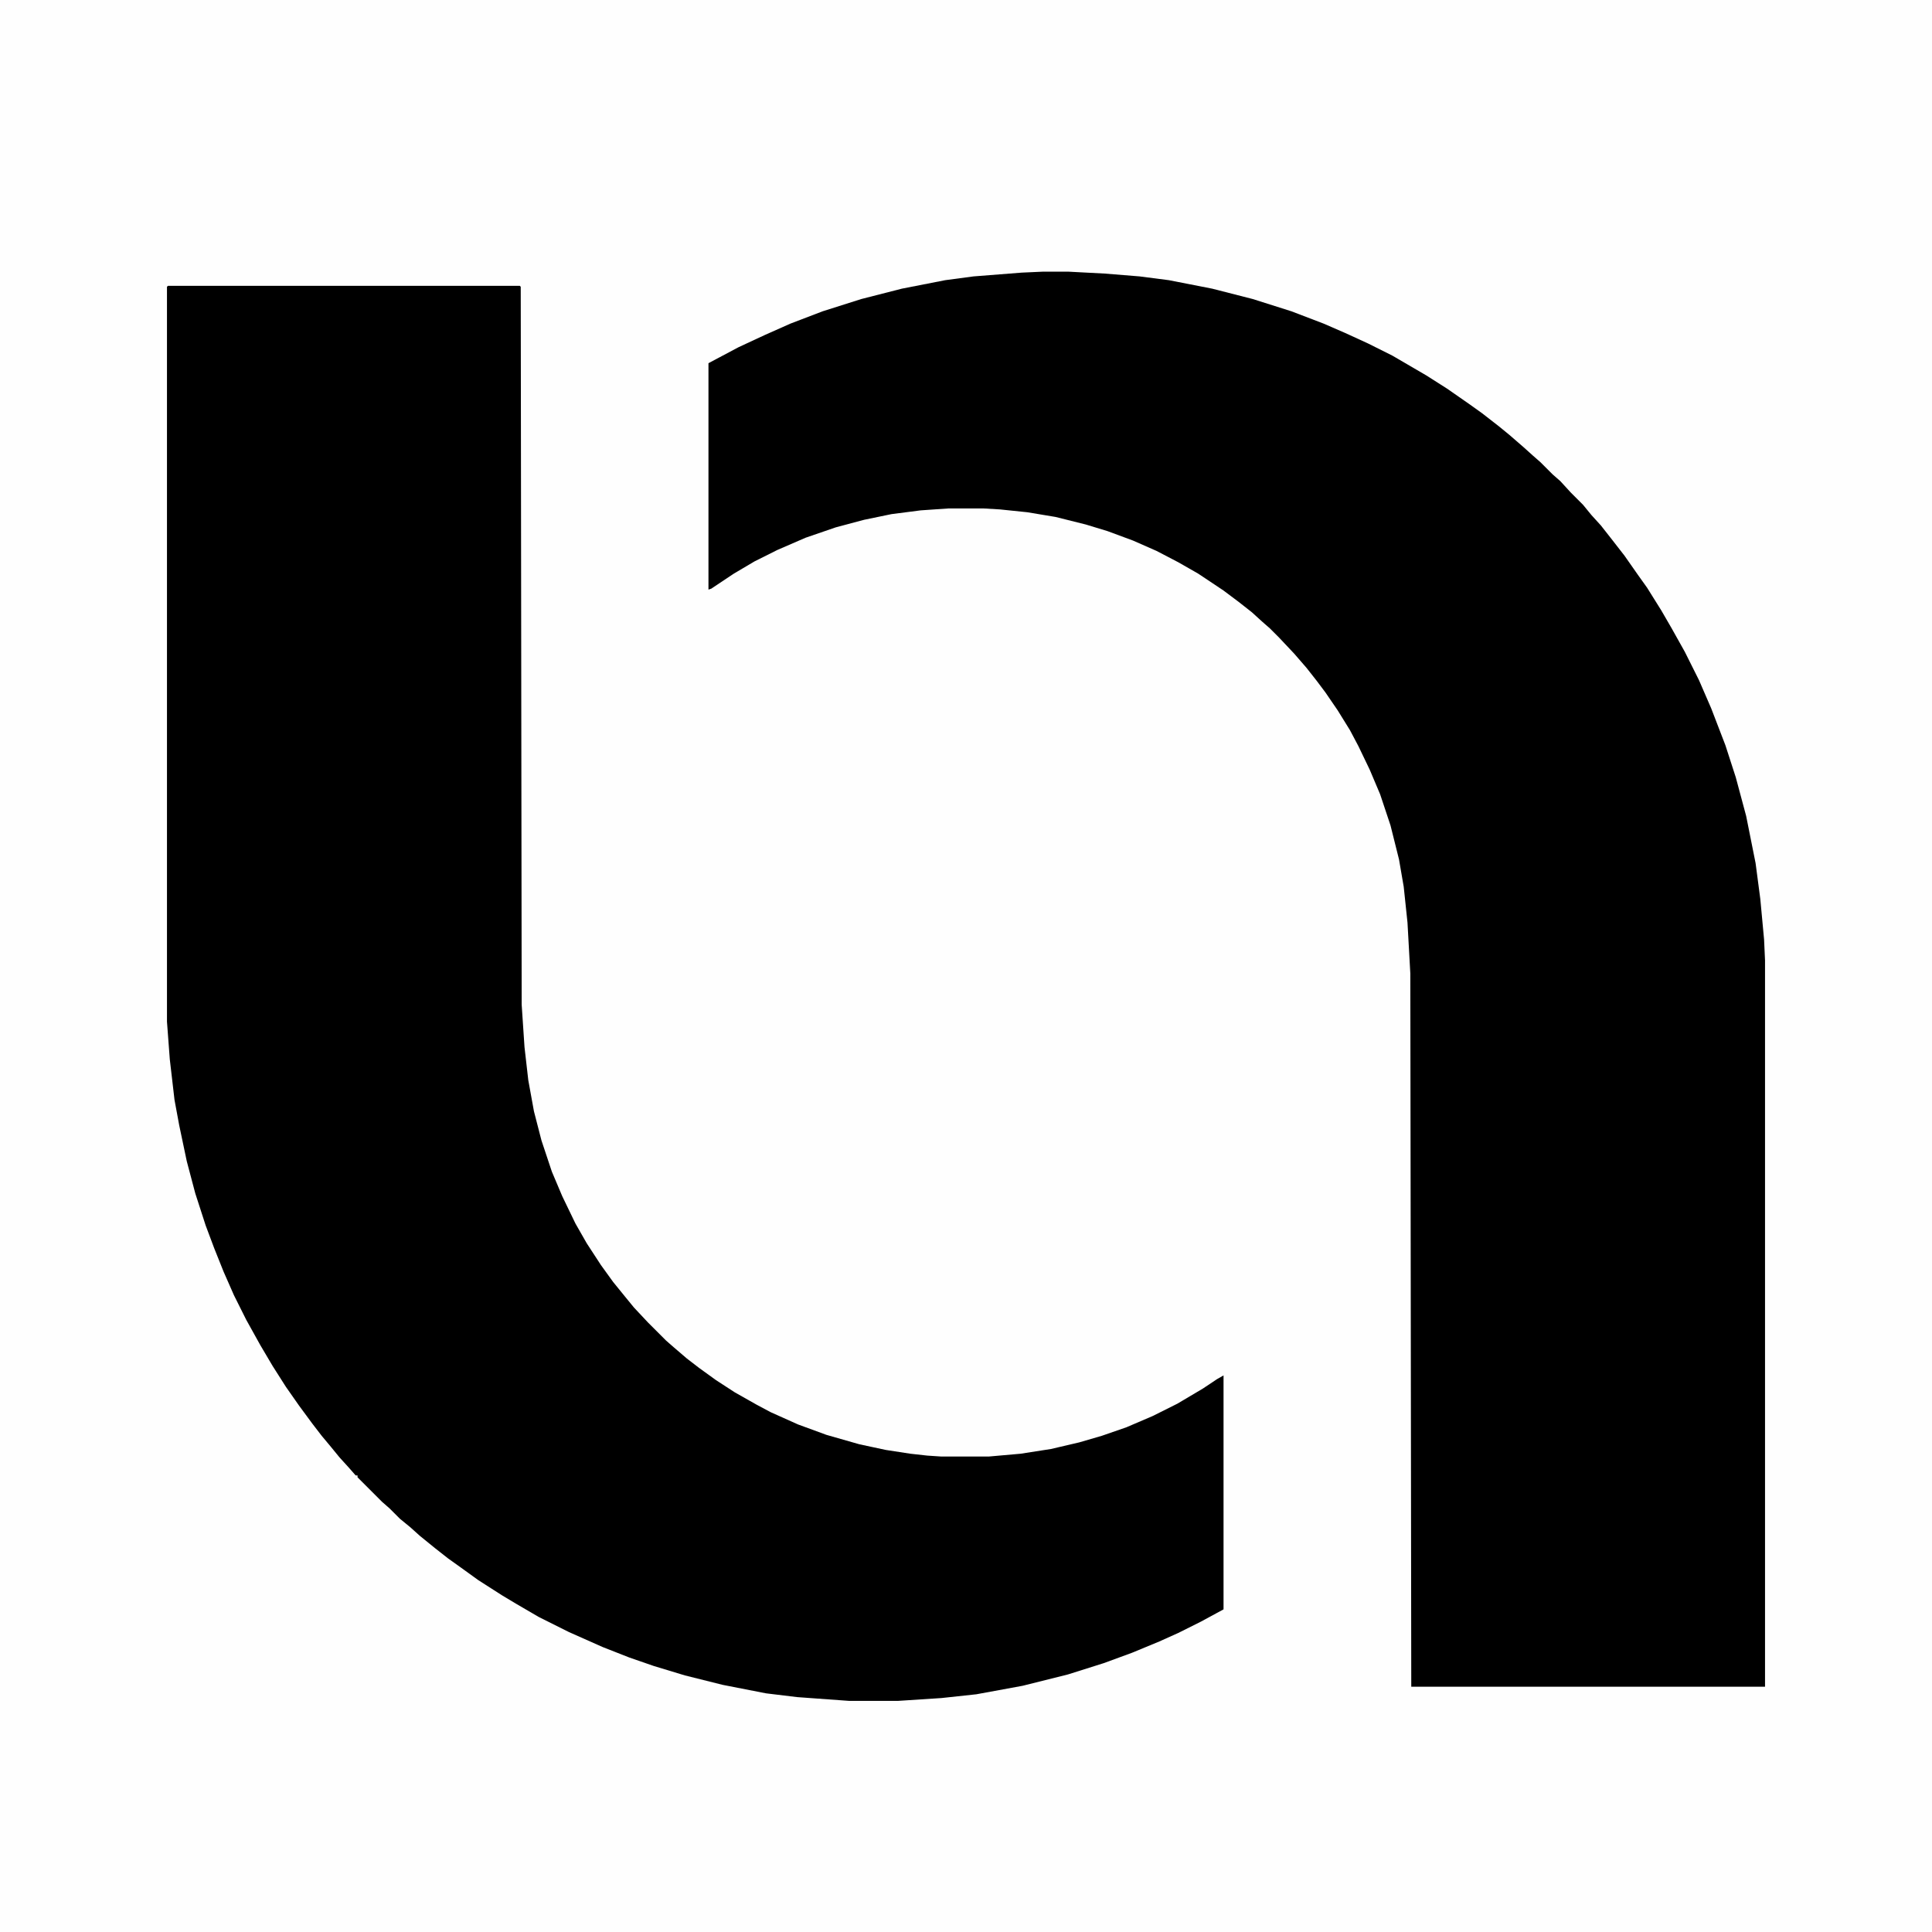
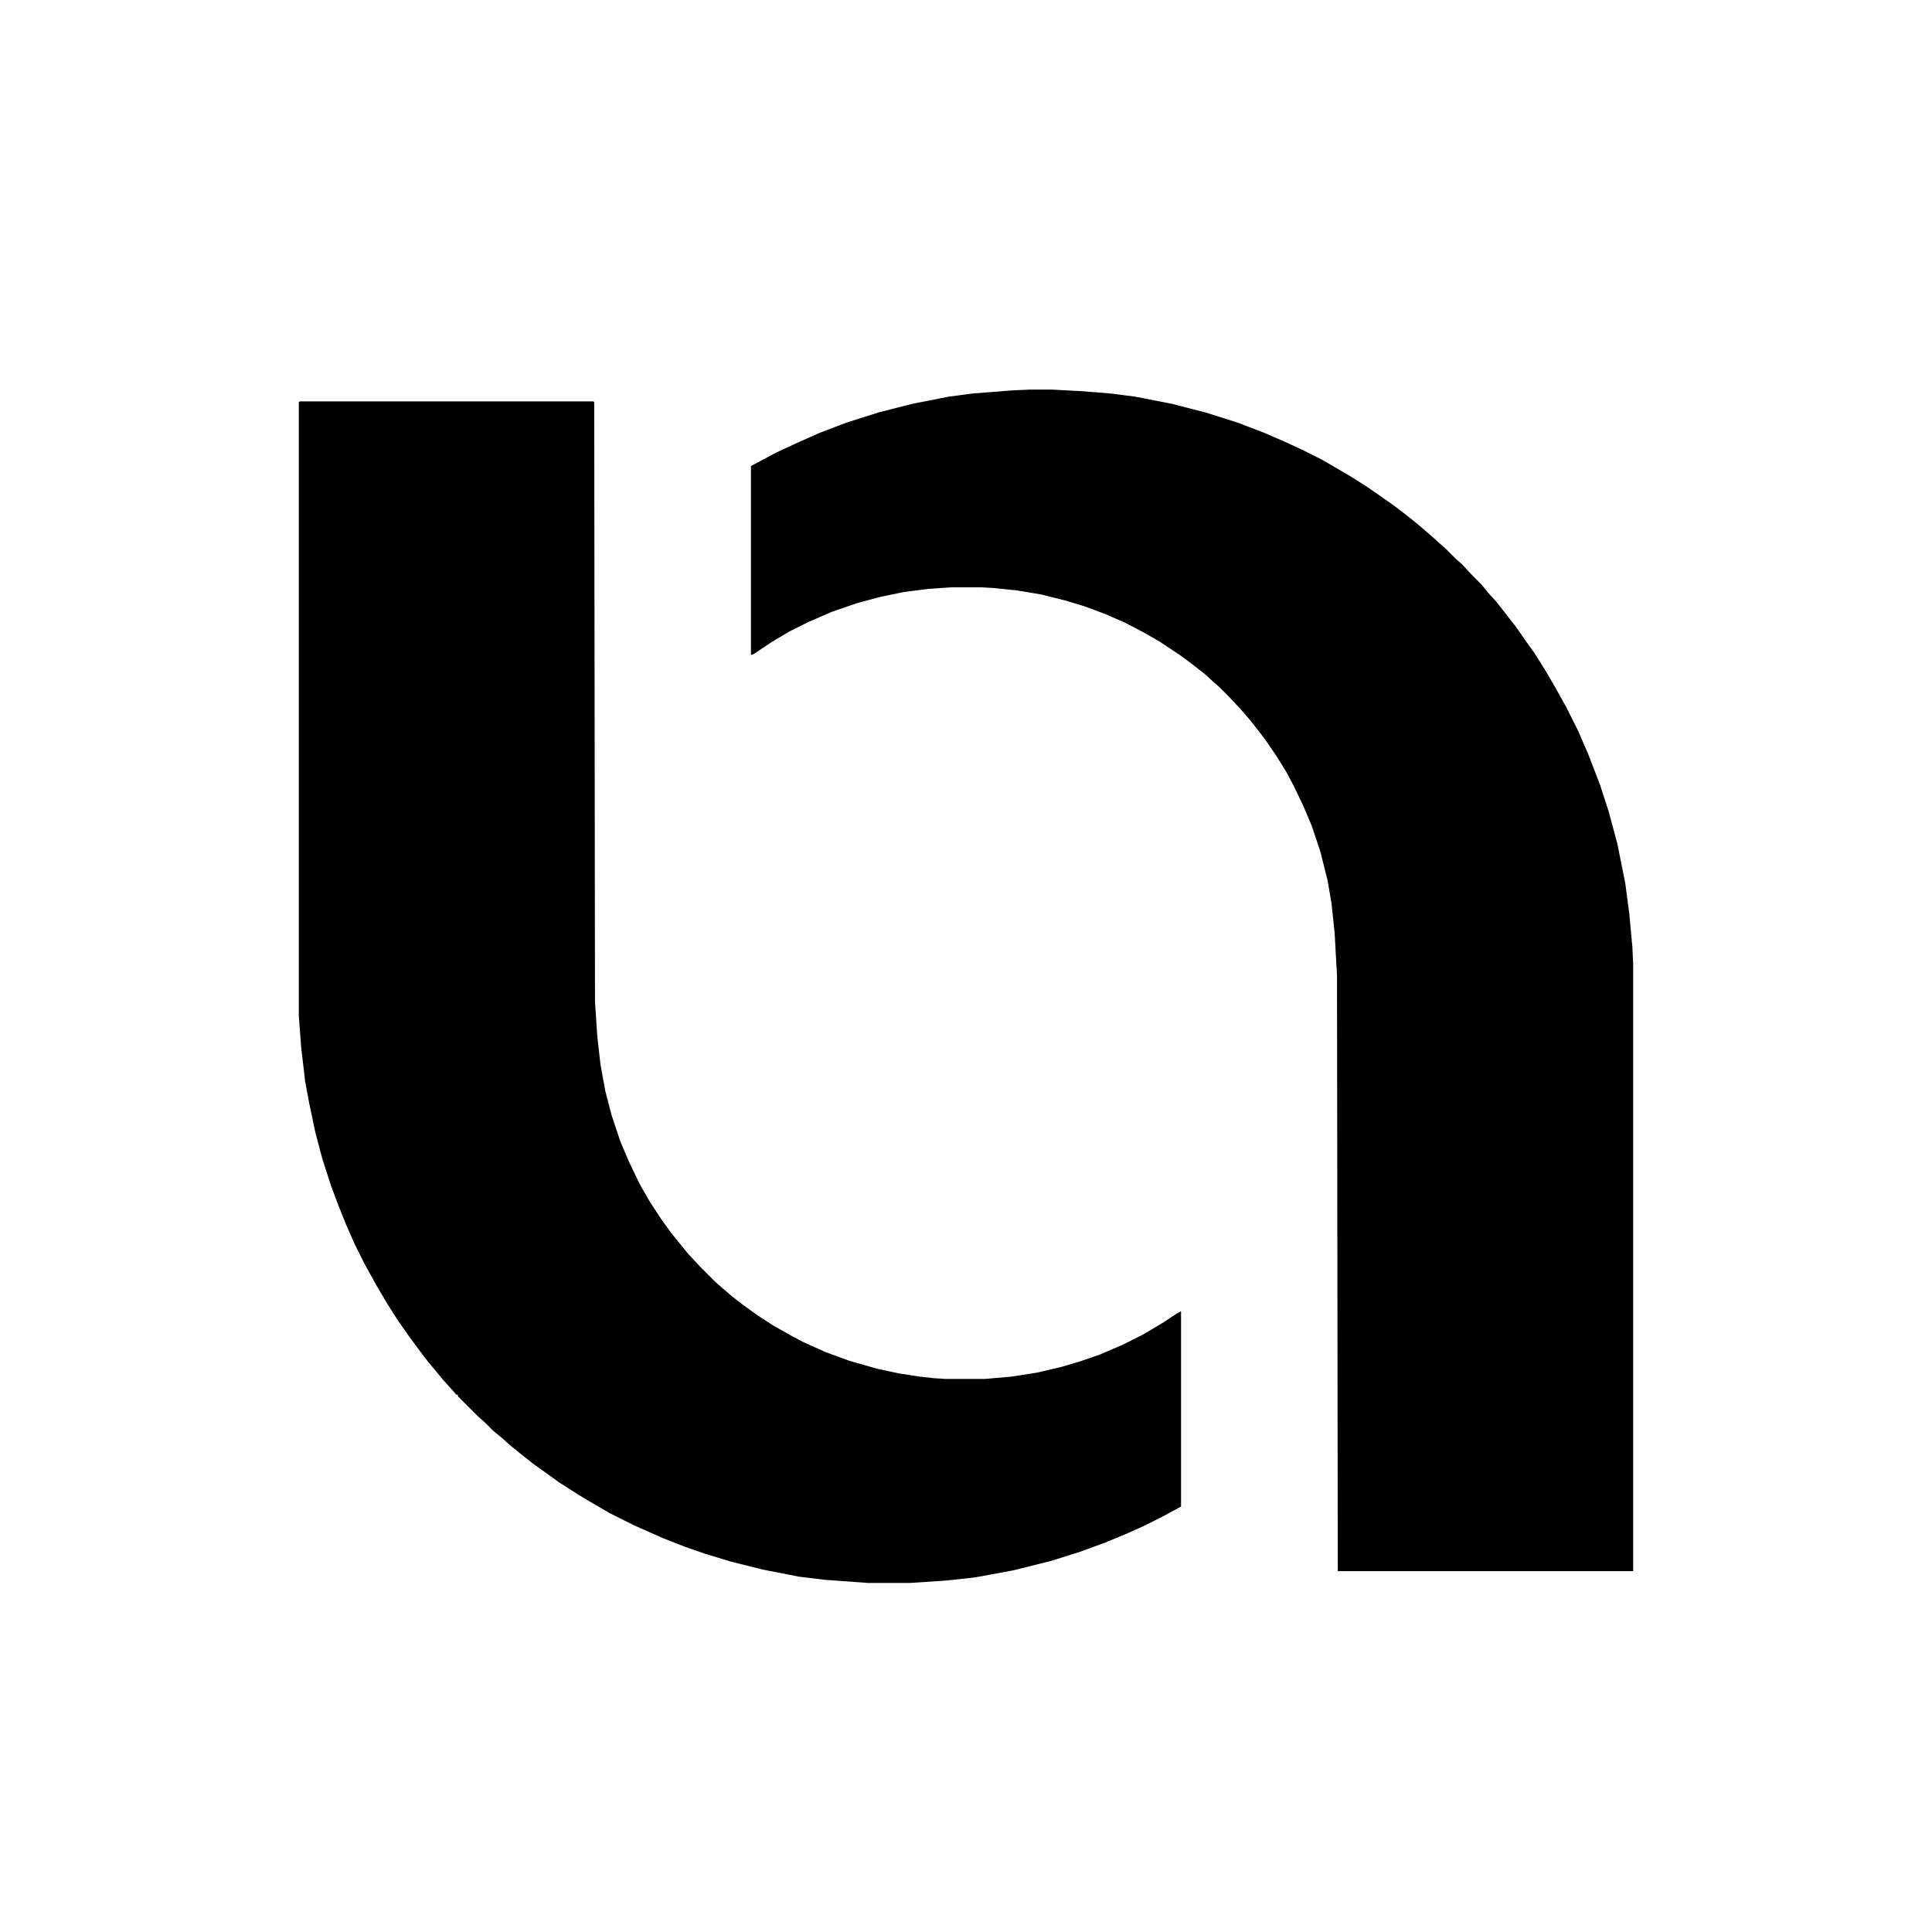
- <svg xmlns="http://www.w3.org/2000/svg" version="1.1" viewBox="0 0 2048 2048" width="750" height="750">
-   <path transform="translate(0)" d="m0 0h2048v2048h-2048z" fill="#FEFEFE" />
-   <path transform="translate(178,303)" d="m0 0h373l1 1 1 761 3 45 4 35 6 33 8 31 11 33 11 26 14 29 12 21 15 23 13 18 13 16 9 11 15 16 19 19 8 7 14 12 13 10 18 13 20 13 23 13 15 8 29 13 30 11 35 10 28 6 26 4 18 2 15 1h50l34-3 32-5 30-7 24-7 26-9 28-12 26-13 27-16 15-10 7-4v248l-24 13-24 12-20 9-29 12-30 11-38 12-48 12-49 9-37 4-46 3h-52l-55-4-33-4-46-9-40-10-33-10-26-9-28-11-36-16-32-16-24-14-15-9-25-16-18-13-14-10-14-11-16-13-10-9-11-9-11-11-8-7-26-26v-2h-2l-7-8-10-11-9-11-10-12-10-13-14-19-14-20-14-22-13-22-15-27-13-26-11-25-10-25-9-24-11-34-9-34-8-38-5-27-5-43-3-40v-779z" />
-   <path transform="translate(1105,288)" d="m0 0h28l38 2 37 3 31 4 46 9 43 11 41 13 34 13 23 10 24 11 26 13 36 21 22 14 23 16 14 10 18 14 11 9 15 13 10 9 8 7 13 13 8 7 11 12 13 13 9 11 10 11 11 14 14 18 14 20 10 14 15 24 11 19 14 25 15 30 13 30 15 39 11 34 11 41 10 50 5 38 4 43 1 22v770h-375l-1-756-3-54-4-38-5-29-9-36-11-33-11-26-12-25-9-17-13-21-13-19-9-12-11-14-13-15-16-17-10-10-8-7-11-10-14-11-16-12-27-18-21-12-23-12-25-11-27-10-23-7-32-8-30-5-29-3-17-1h-38l-29 2-31 4-29 6-30 8-32 11-30 13-24 12-22 13-24 16-3 1v-240l32-17 28-13 27-12 34-13 41-13 43-11 46-9 30-4 51-4z" />
+ <svg xmlns="http://www.w3.org/2000/svg" width="750" height="750" viewBox="0 0 750 750">
+   <path id="Path" fill="#fefefe" stroke="none" d="M 0 0 L 750 0 L 750 750 L 0 750 Z" />
+   <g id="Group">
+     <path id="path1" fill="#000000" stroke="none" d="M 116.306 155.828 L 230.364 155.828 L 230.669 156.134 L 230.975 388.836 L 231.893 402.597 L 233.116 413.299 L 234.95 423.39 L 237.397 432.869 L 240.76 442.96 L 244.124 450.911 L 248.405 459.779 L 252.074 466.2 L 256.661 473.233 L 260.636 478.737 L 264.612 483.63 L 267.364 486.993 L 271.95 491.886 L 277.76 497.696 L 280.207 499.836 L 284.488 503.506 L 288.463 506.564 L 293.967 510.539 L 300.083 514.514 L 307.116 518.489 L 311.702 520.936 L 320.57 524.911 L 329.744 528.274 L 340.446 531.332 L 349.008 533.167 L 356.959 534.39 L 362.463 535.002 L 367.05 535.307 L 382.339 535.307 L 392.736 534.39 L 402.521 532.861 L 411.694 530.721 L 419.033 528.58 L 426.983 525.828 L 435.545 522.159 L 443.496 518.183 L 451.752 513.291 L 456.339 510.233 L 458.479 509.01 L 458.479 584.845 L 451.141 588.82 L 443.802 592.489 L 437.686 595.241 L 428.818 598.911 L 419.645 602.274 L 408.025 605.944 L 393.347 609.613 L 378.364 612.365 L 367.05 613.588 L 352.983 614.506 L 337.083 614.506 L 320.264 613.283 L 310.174 612.059 L 296.107 609.307 L 283.876 606.25 L 273.785 603.192 L 265.835 600.44 L 257.273 597.076 L 246.264 592.183 L 236.479 587.291 L 229.141 583.01 L 224.554 580.258 L 216.909 575.365 L 211.405 571.39 L 207.124 568.332 L 202.843 564.969 L 197.95 560.993 L 194.893 558.241 L 191.529 555.489 L 188.165 552.126 L 185.719 549.985 L 177.769 542.035 L 177.769 541.423 L 177.157 541.423 L 175.017 538.977 L 171.959 535.613 L 169.207 532.25 L 166.149 528.58 L 163.091 524.605 L 158.81 518.795 L 154.529 512.679 L 150.248 505.952 L 146.273 499.225 L 141.686 490.969 L 137.711 483.018 L 134.347 475.374 L 131.289 467.729 L 128.537 460.39 L 125.174 449.993 L 122.421 439.597 L 119.975 427.977 L 118.446 419.721 L 116.917 406.572 L 116 394.34 L 116 156.134 Z" />
+     <path id="path2" fill="#000000" stroke="none" d="M 399.769 151.241 L 408.331 151.241 L 419.95 151.853 L 431.264 152.77 L 440.744 153.993 L 454.81 156.745 L 467.959 160.109 L 480.496 164.084 L 490.893 168.06 L 497.926 171.117 L 505.264 174.481 L 513.215 178.456 L 524.223 184.878 L 530.95 189.159 L 537.983 194.051 L 542.264 197.109 L 547.769 201.39 L 551.132 204.142 L 555.719 208.117 L 558.777 210.869 L 561.223 213.01 L 565.198 216.985 L 567.645 219.126 L 571.008 222.795 L 574.983 226.77 L 577.736 230.134 L 580.793 233.497 L 584.157 237.779 L 588.438 243.283 L 592.719 249.398 L 595.777 253.679 L 600.364 261.018 L 603.727 266.828 L 608.008 274.473 L 612.595 283.646 L 616.57 292.82 L 621.157 304.745 L 624.521 315.142 L 627.884 327.679 L 630.942 342.969 L 632.471 354.588 L 633.694 367.737 L 634 374.464 L 634 609.919 L 519.331 609.919 L 519.025 378.745 L 518.107 362.233 L 516.884 350.613 L 515.355 341.745 L 512.603 330.737 L 509.24 320.646 L 505.876 312.696 L 502.207 305.051 L 499.455 299.853 L 495.479 293.431 L 491.504 287.621 L 488.752 283.952 L 485.388 279.671 L 481.413 275.084 L 476.521 269.886 L 473.463 266.828 L 471.017 264.688 L 467.653 261.63 L 463.372 258.266 L 458.479 254.597 L 450.223 249.093 L 443.802 245.423 L 436.769 241.754 L 429.124 238.39 L 420.868 235.332 L 413.835 233.192 L 404.05 230.745 L 394.876 229.216 L 386.008 228.299 L 380.81 227.993 L 369.19 227.993 L 360.322 228.605 L 350.843 229.828 L 341.975 231.663 L 332.802 234.109 L 323.017 237.473 L 313.843 241.448 L 306.504 245.117 L 299.777 249.093 L 292.438 253.985 L 291.521 254.291 L 291.521 180.902 L 301.306 175.704 L 309.868 171.729 L 318.124 168.06 L 328.521 164.084 L 341.058 160.109 L 354.207 156.745 L 368.273 153.993 L 377.446 152.77 L 393.041 151.547 Z" />
+   </g>
</svg>
